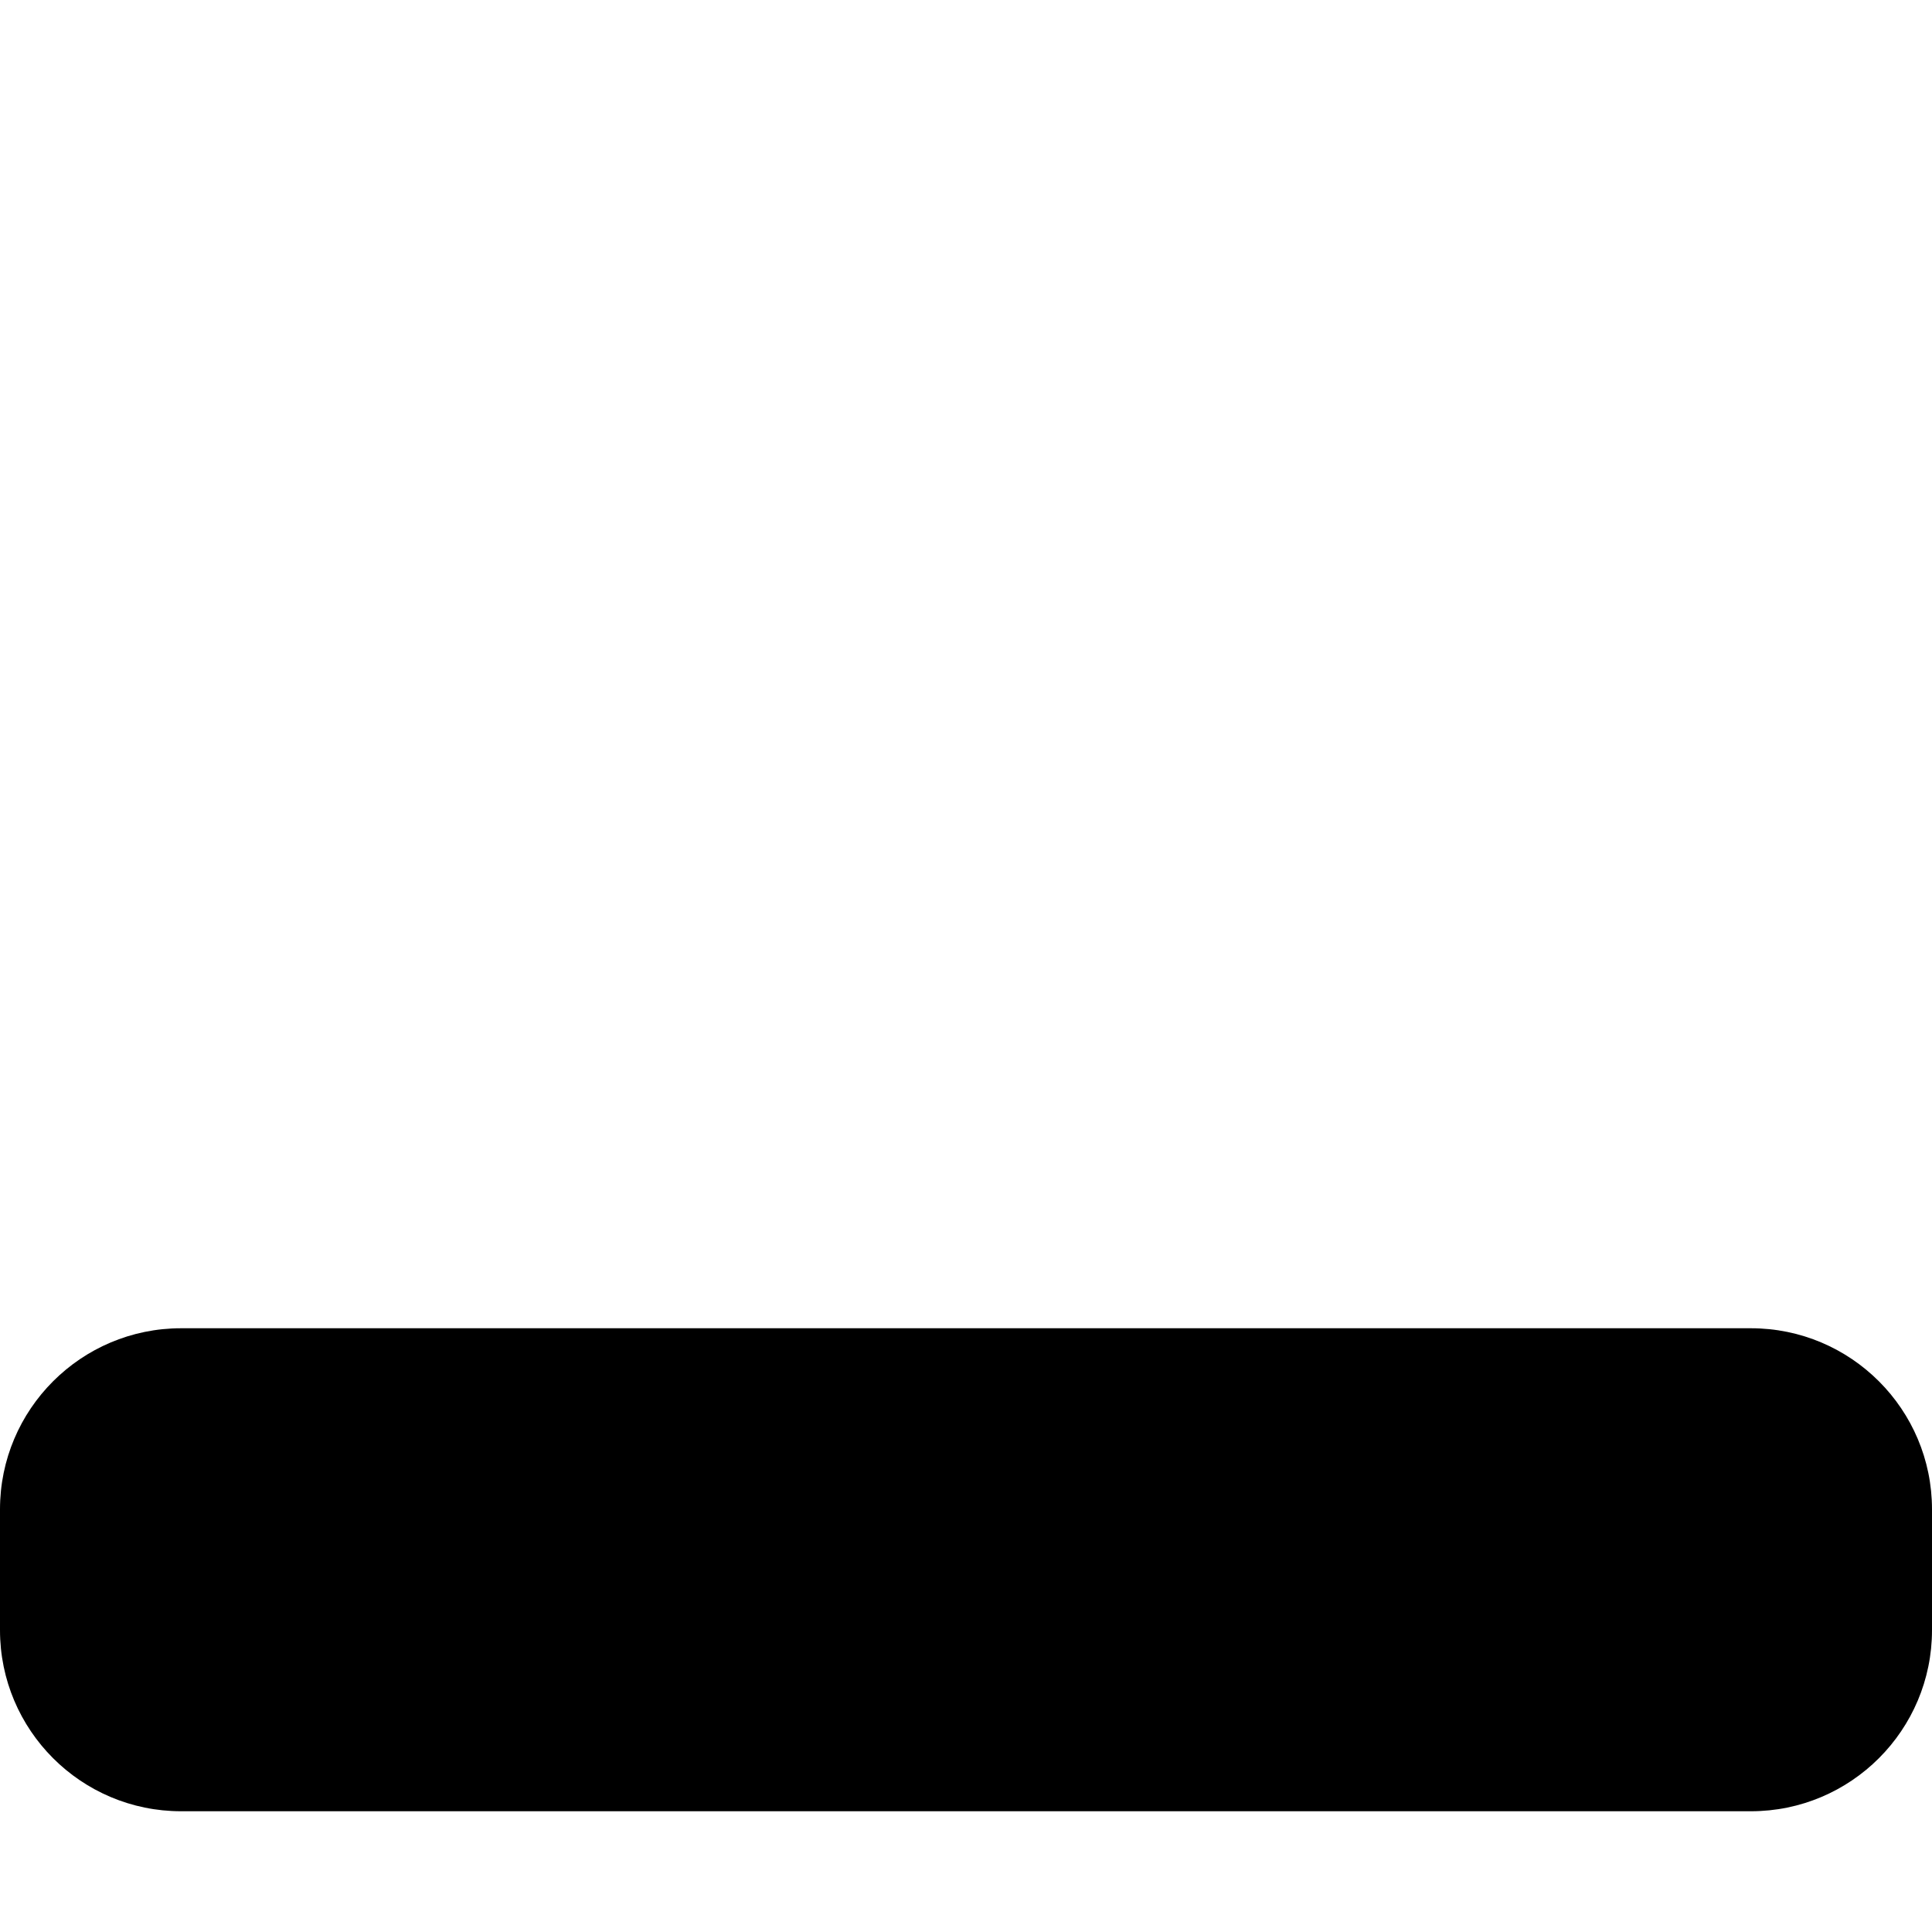
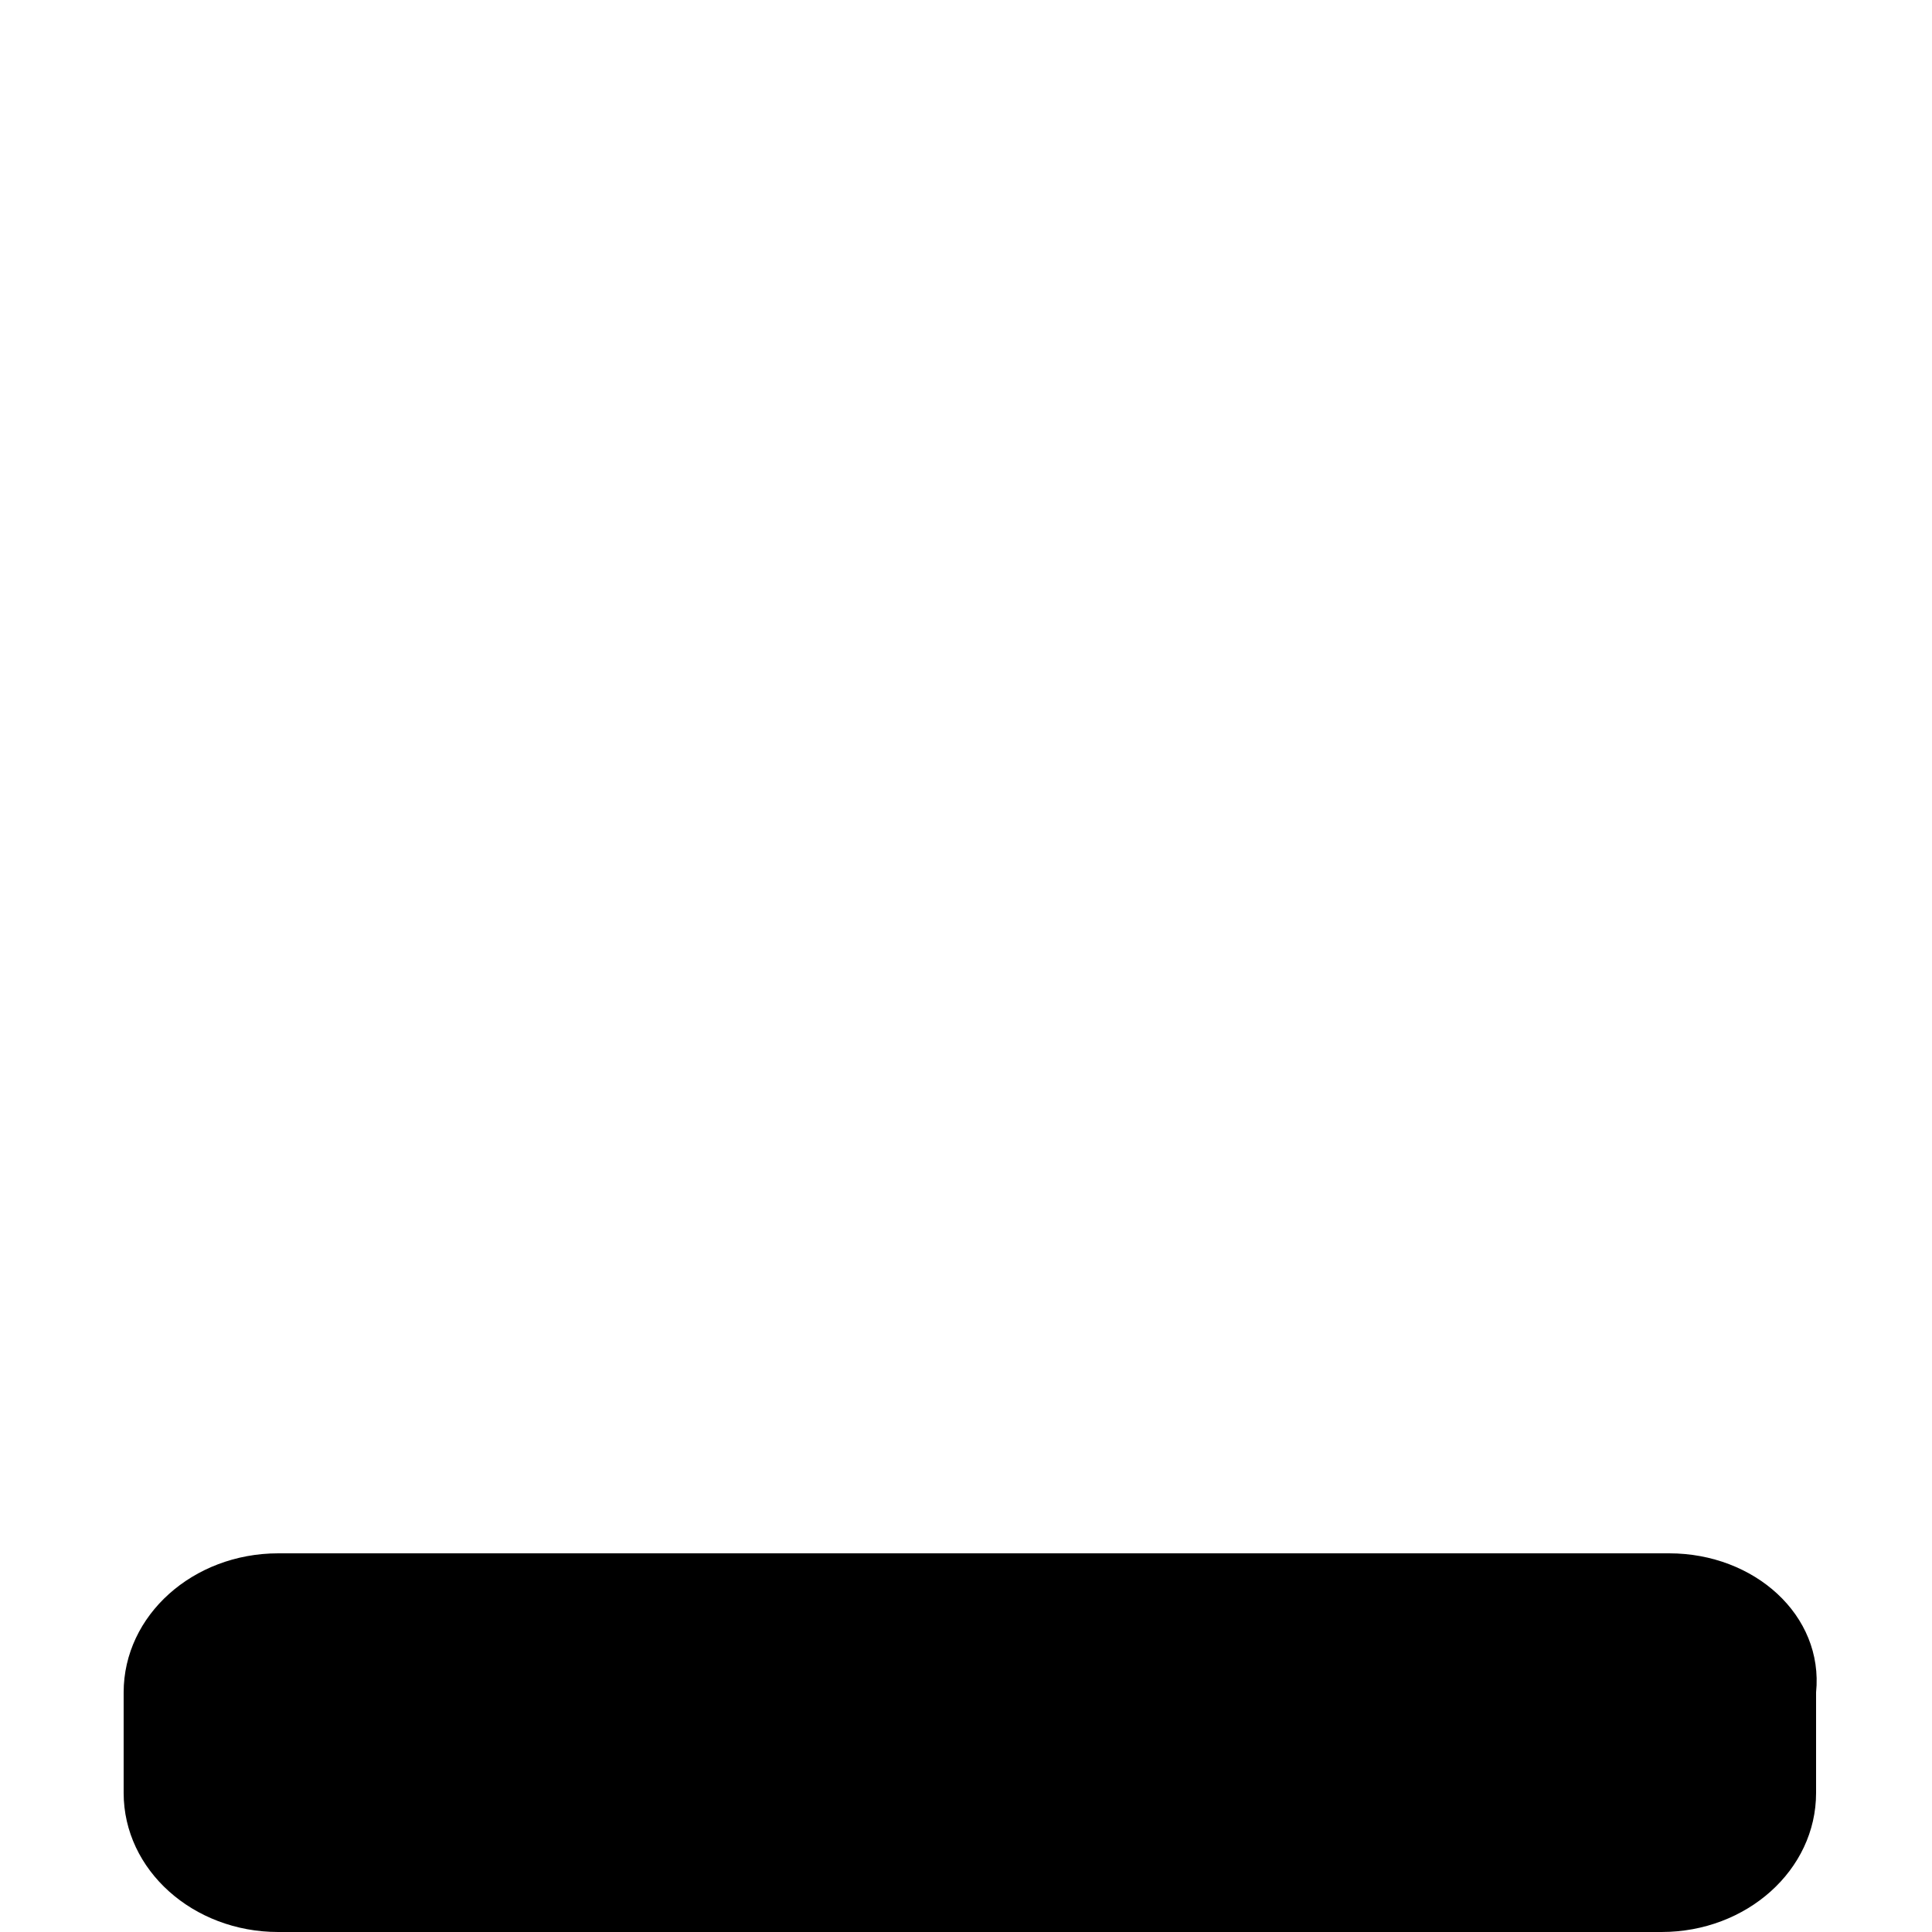
- <svg xmlns="http://www.w3.org/2000/svg" aria-hidden="true" focusable="false" data-prefix="fas" data-icon="window-minimize" class="svg-inline--fa fa-window-minimize fa-w-16" role="img" viewBox="0 0 512 512">
-   <path fill="currentColor" d="M464 352H48c-26.5 0-48 21.5-48 48v32c0 26.5 21.5 48 48 48h416c26.5 0 48-21.5 48-48v-32c0-26.5-21.5-48-48-48z" />
+ <svg xmlns="http://www.w3.org/2000/svg" version="1.1" id="Layer_1" focusable="false" x="0px" y="0px" viewBox="0 0 25 25" style="enable-background:new 0 0 25 25;" xml:space="preserve">
+   <path d="M21.6,20.1h-18c-1.1,0-2,0.8-2,1.8v1.3c0,1,0.9,1.8,2,1.8h17.9c1.1,0,2-0.8,2-1.8v-1.3C23.6,20.9,22.7,20.1,21.6,20.1z" />
</svg>
